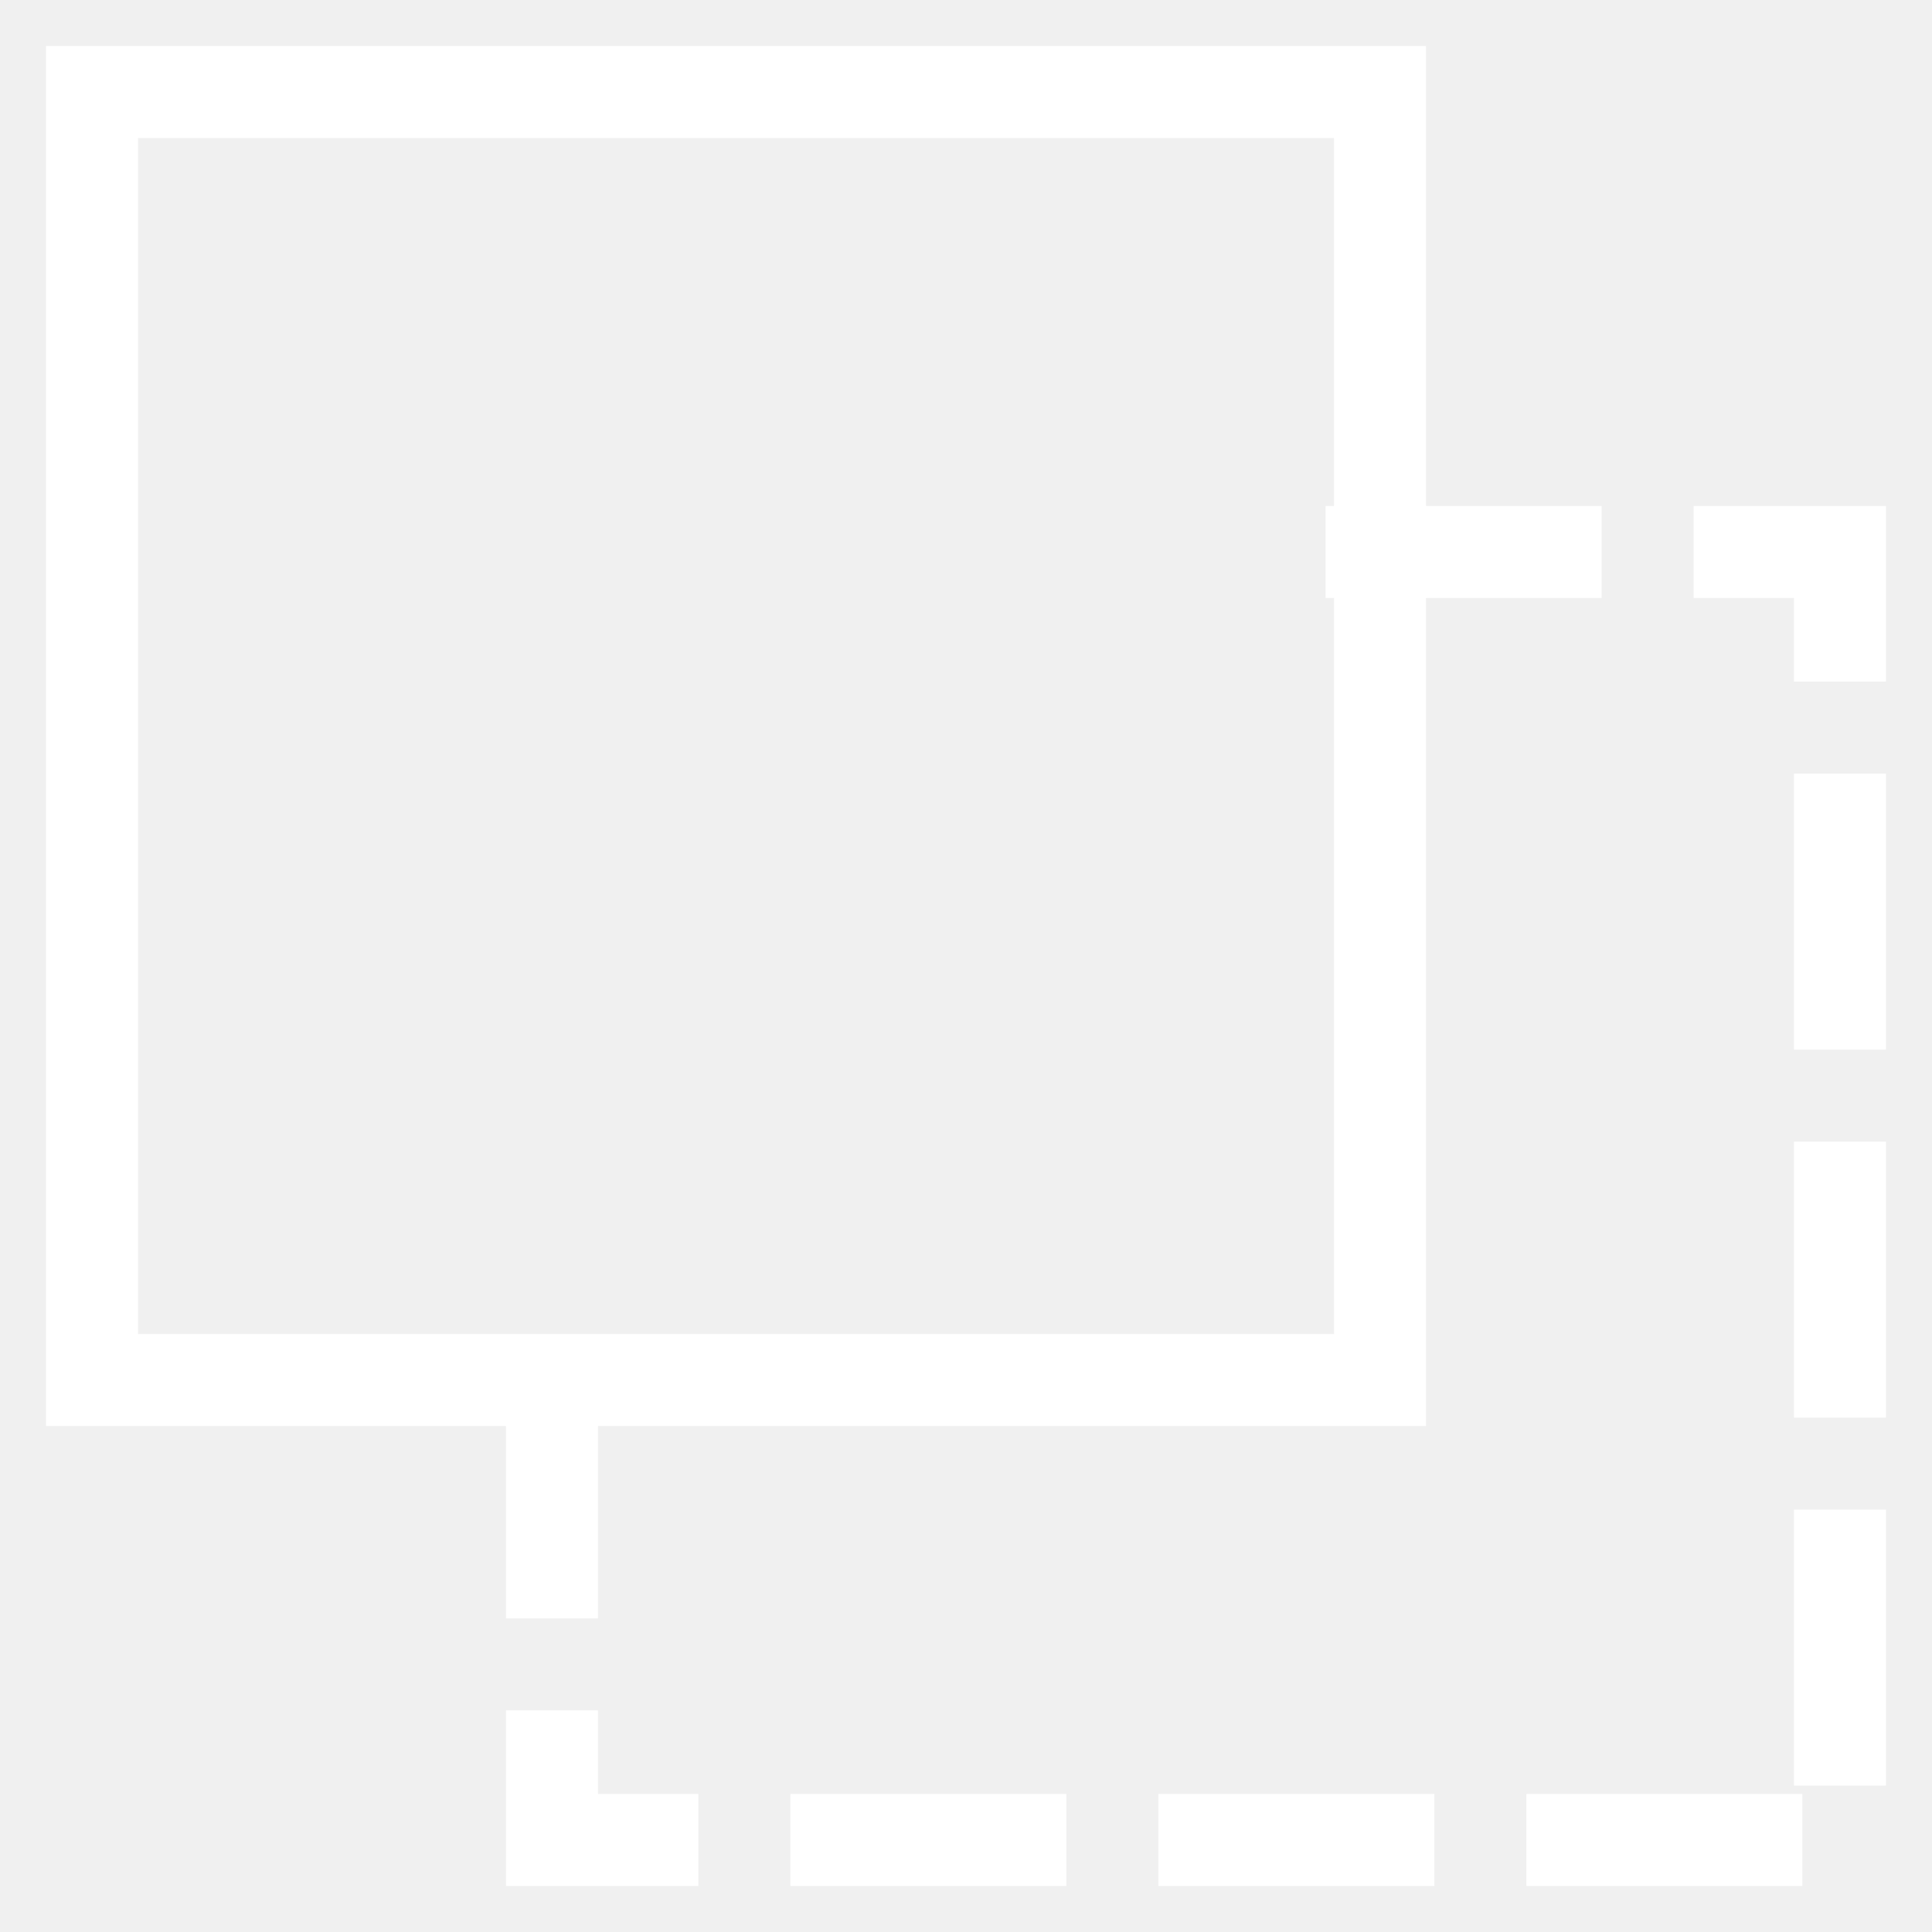
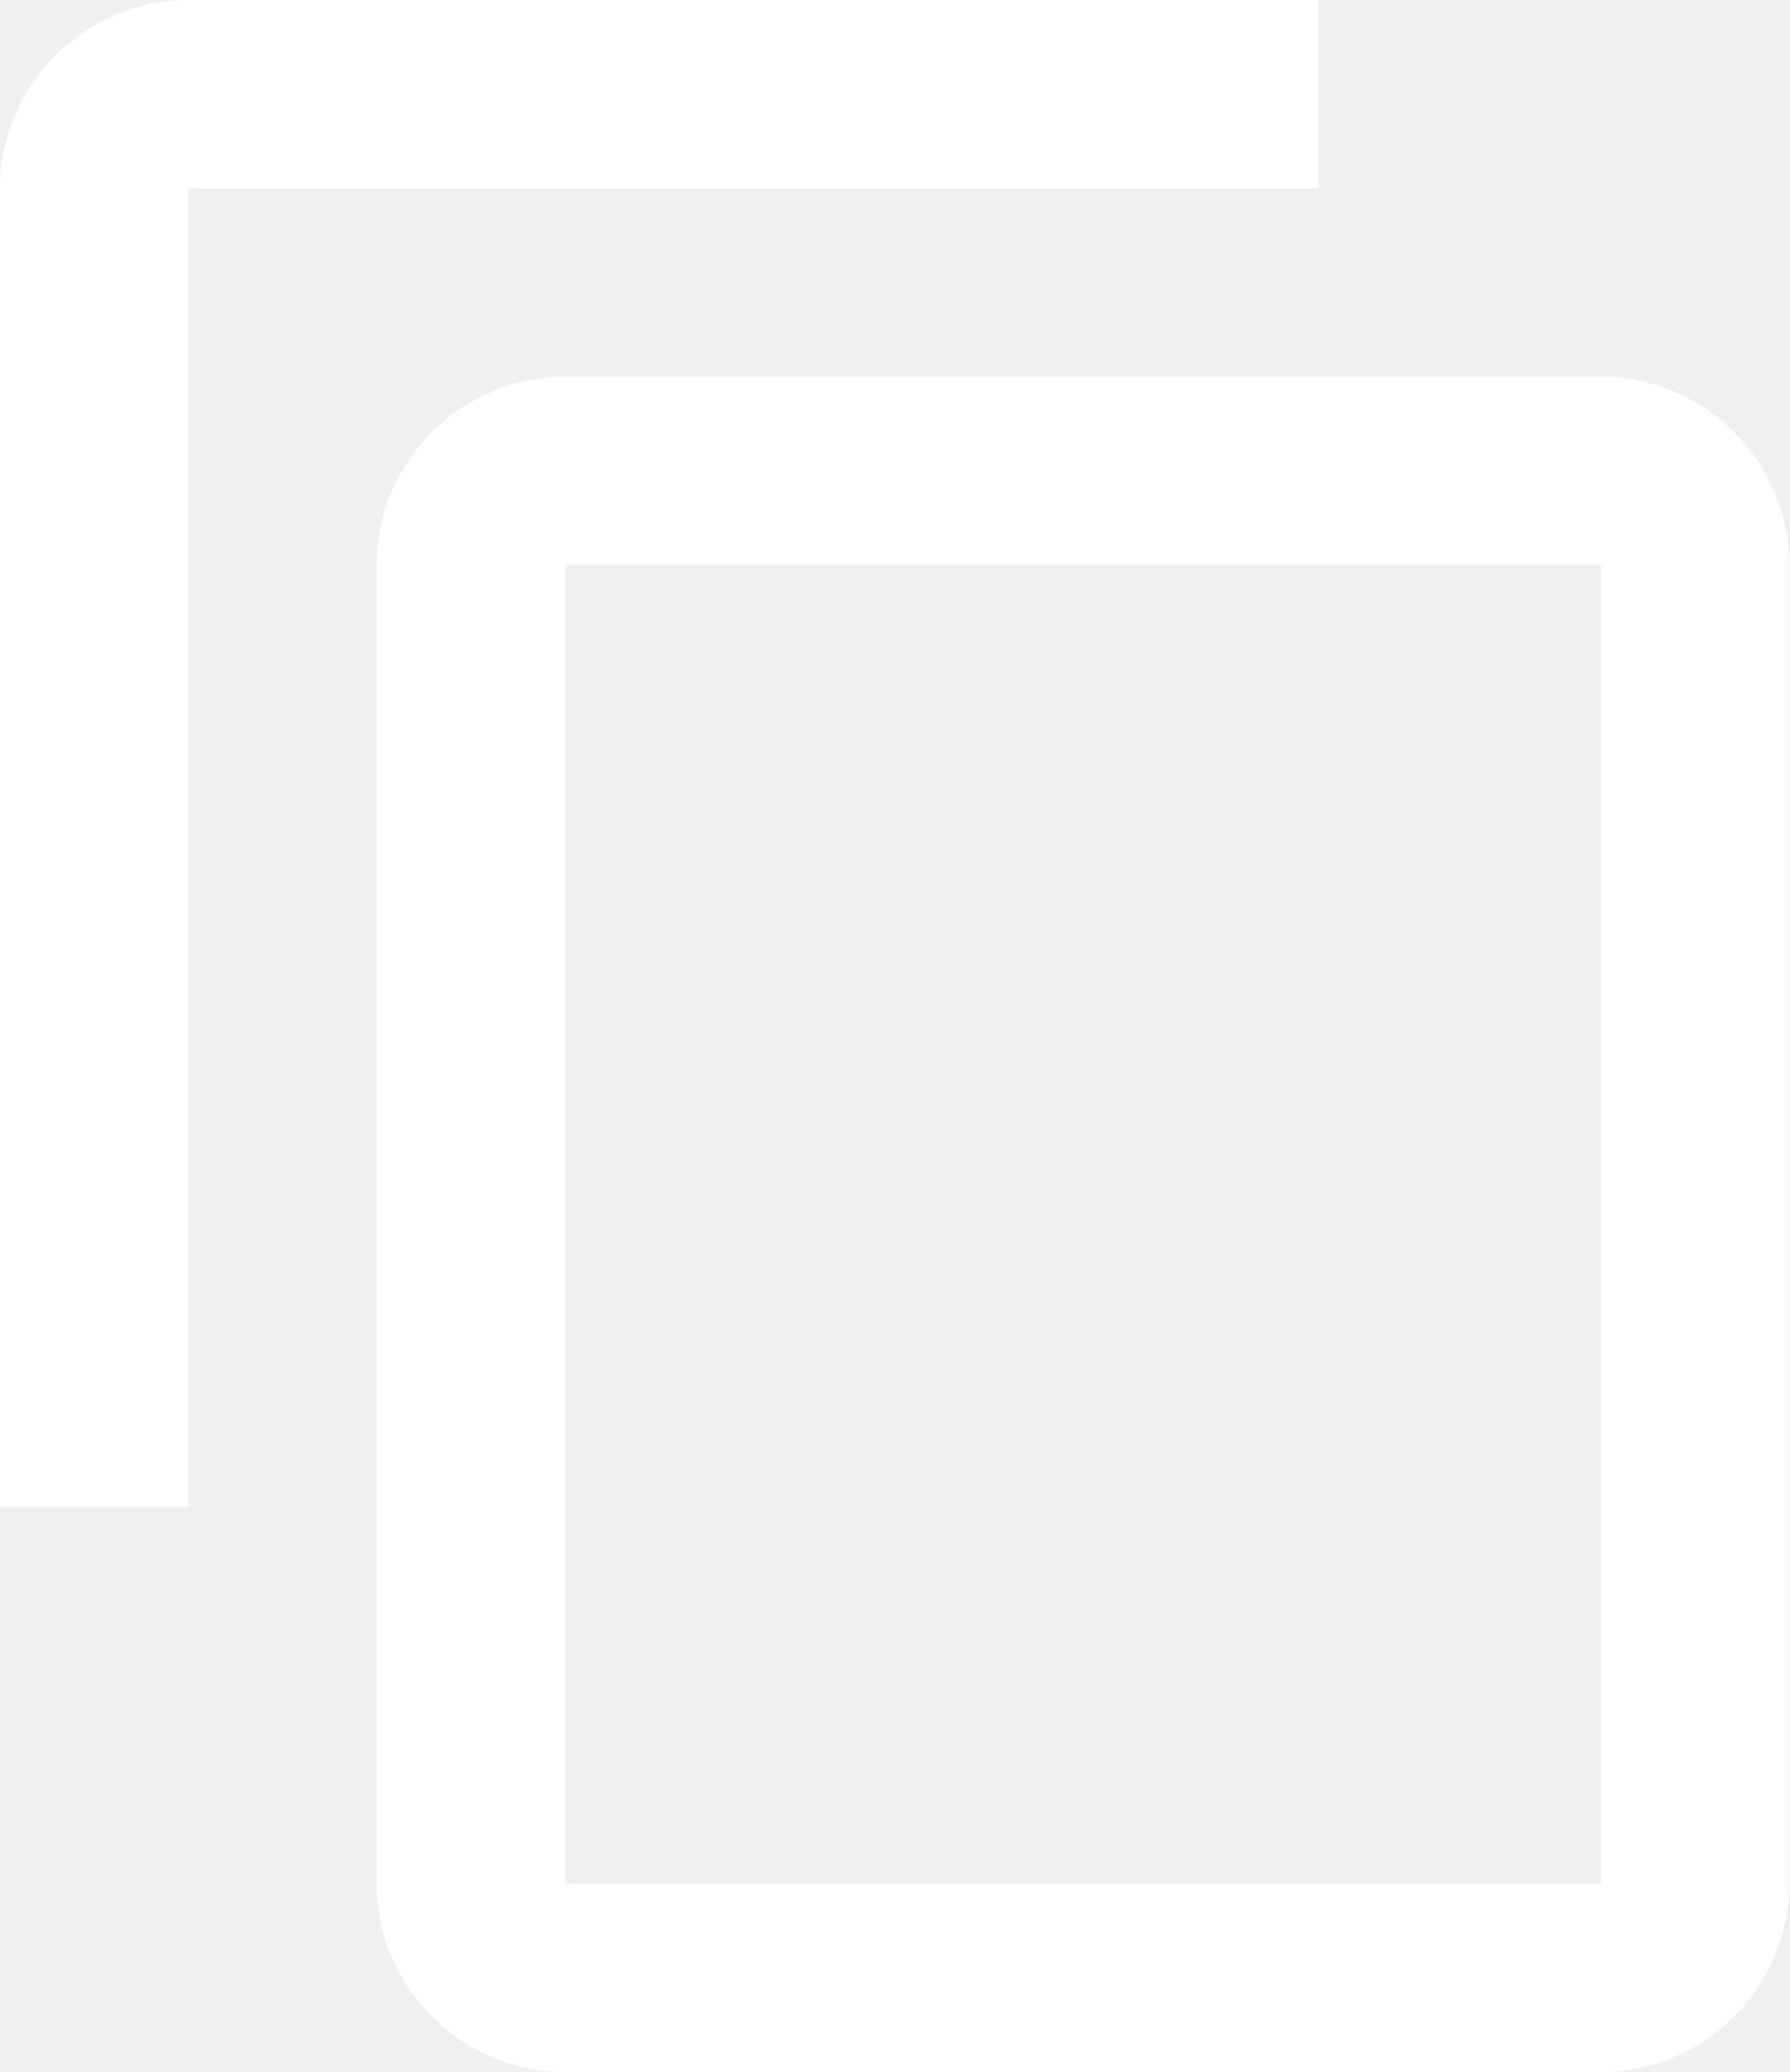
- <svg xmlns="http://www.w3.org/2000/svg" width="21" height="21" viewBox="0 0 21 21">
-   <g fill="none" fill-rule="evenodd" stroke="#fff" stroke-linecap="square" transform="translate(1 1)">
-     <path stroke-dasharray="2 2" d="M13.909,5 L19,5 L19,19 L5,19 L5,13.909" />
-     <path stroke-dasharray="1" d="M0,0 L14,0 L14,14 L0,14 L0,0 Z" />
-   </g>
+ <svg xmlns="http://www.w3.org/2000/svg" height="22" viewBox="0 0 19 22" width="19">
+   <path d="M19,5 L7,5 C5.9,5 5,5.9 5,7 L5,21 L7,21 L7,7 L19,7 L19,5 Z M22,9 L11,9 C9.9,9 9,9.9 9,11 L9,25 C9,26.1 9.9,27 11,27 L22,27 C23.1,27 24,26.1 24,25 L24,11 C24,9.9 23.1,9 22,9 Z M22,25 L11,25 L11,11 L22,11 L22,25 Z" fill="#fff" stroke="none" transform="translate(-5 -5)" />
</svg>
